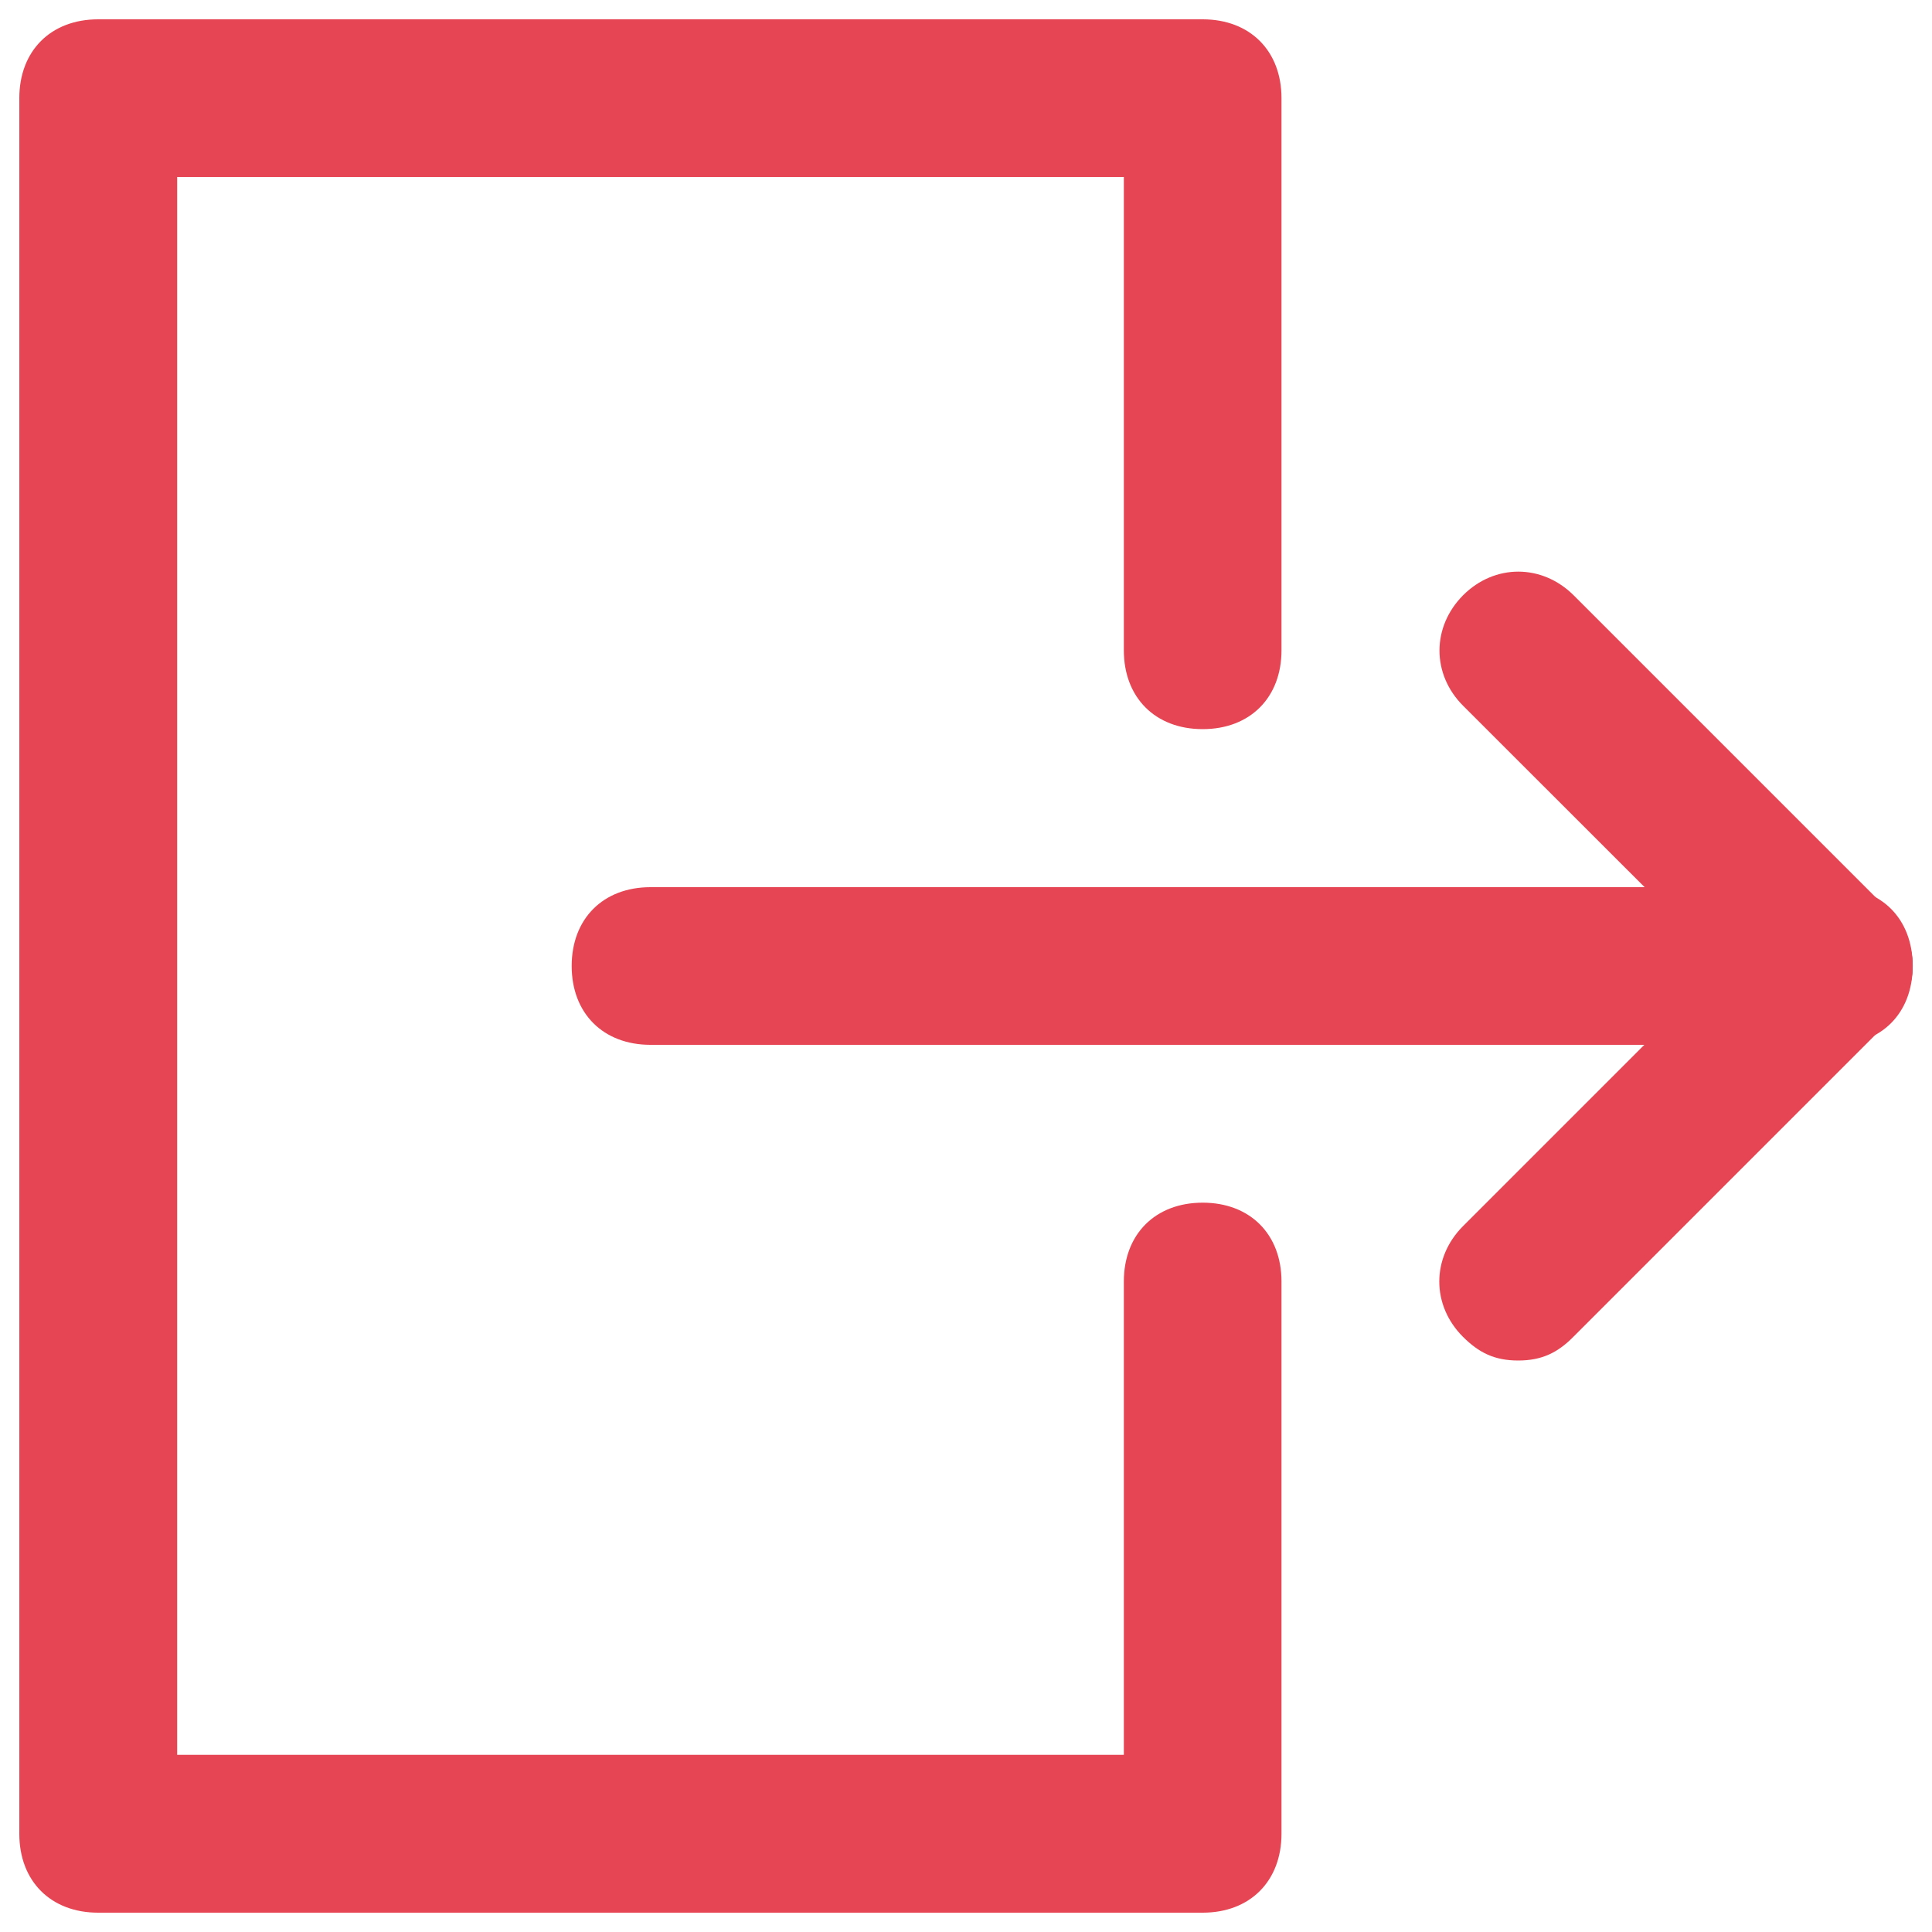
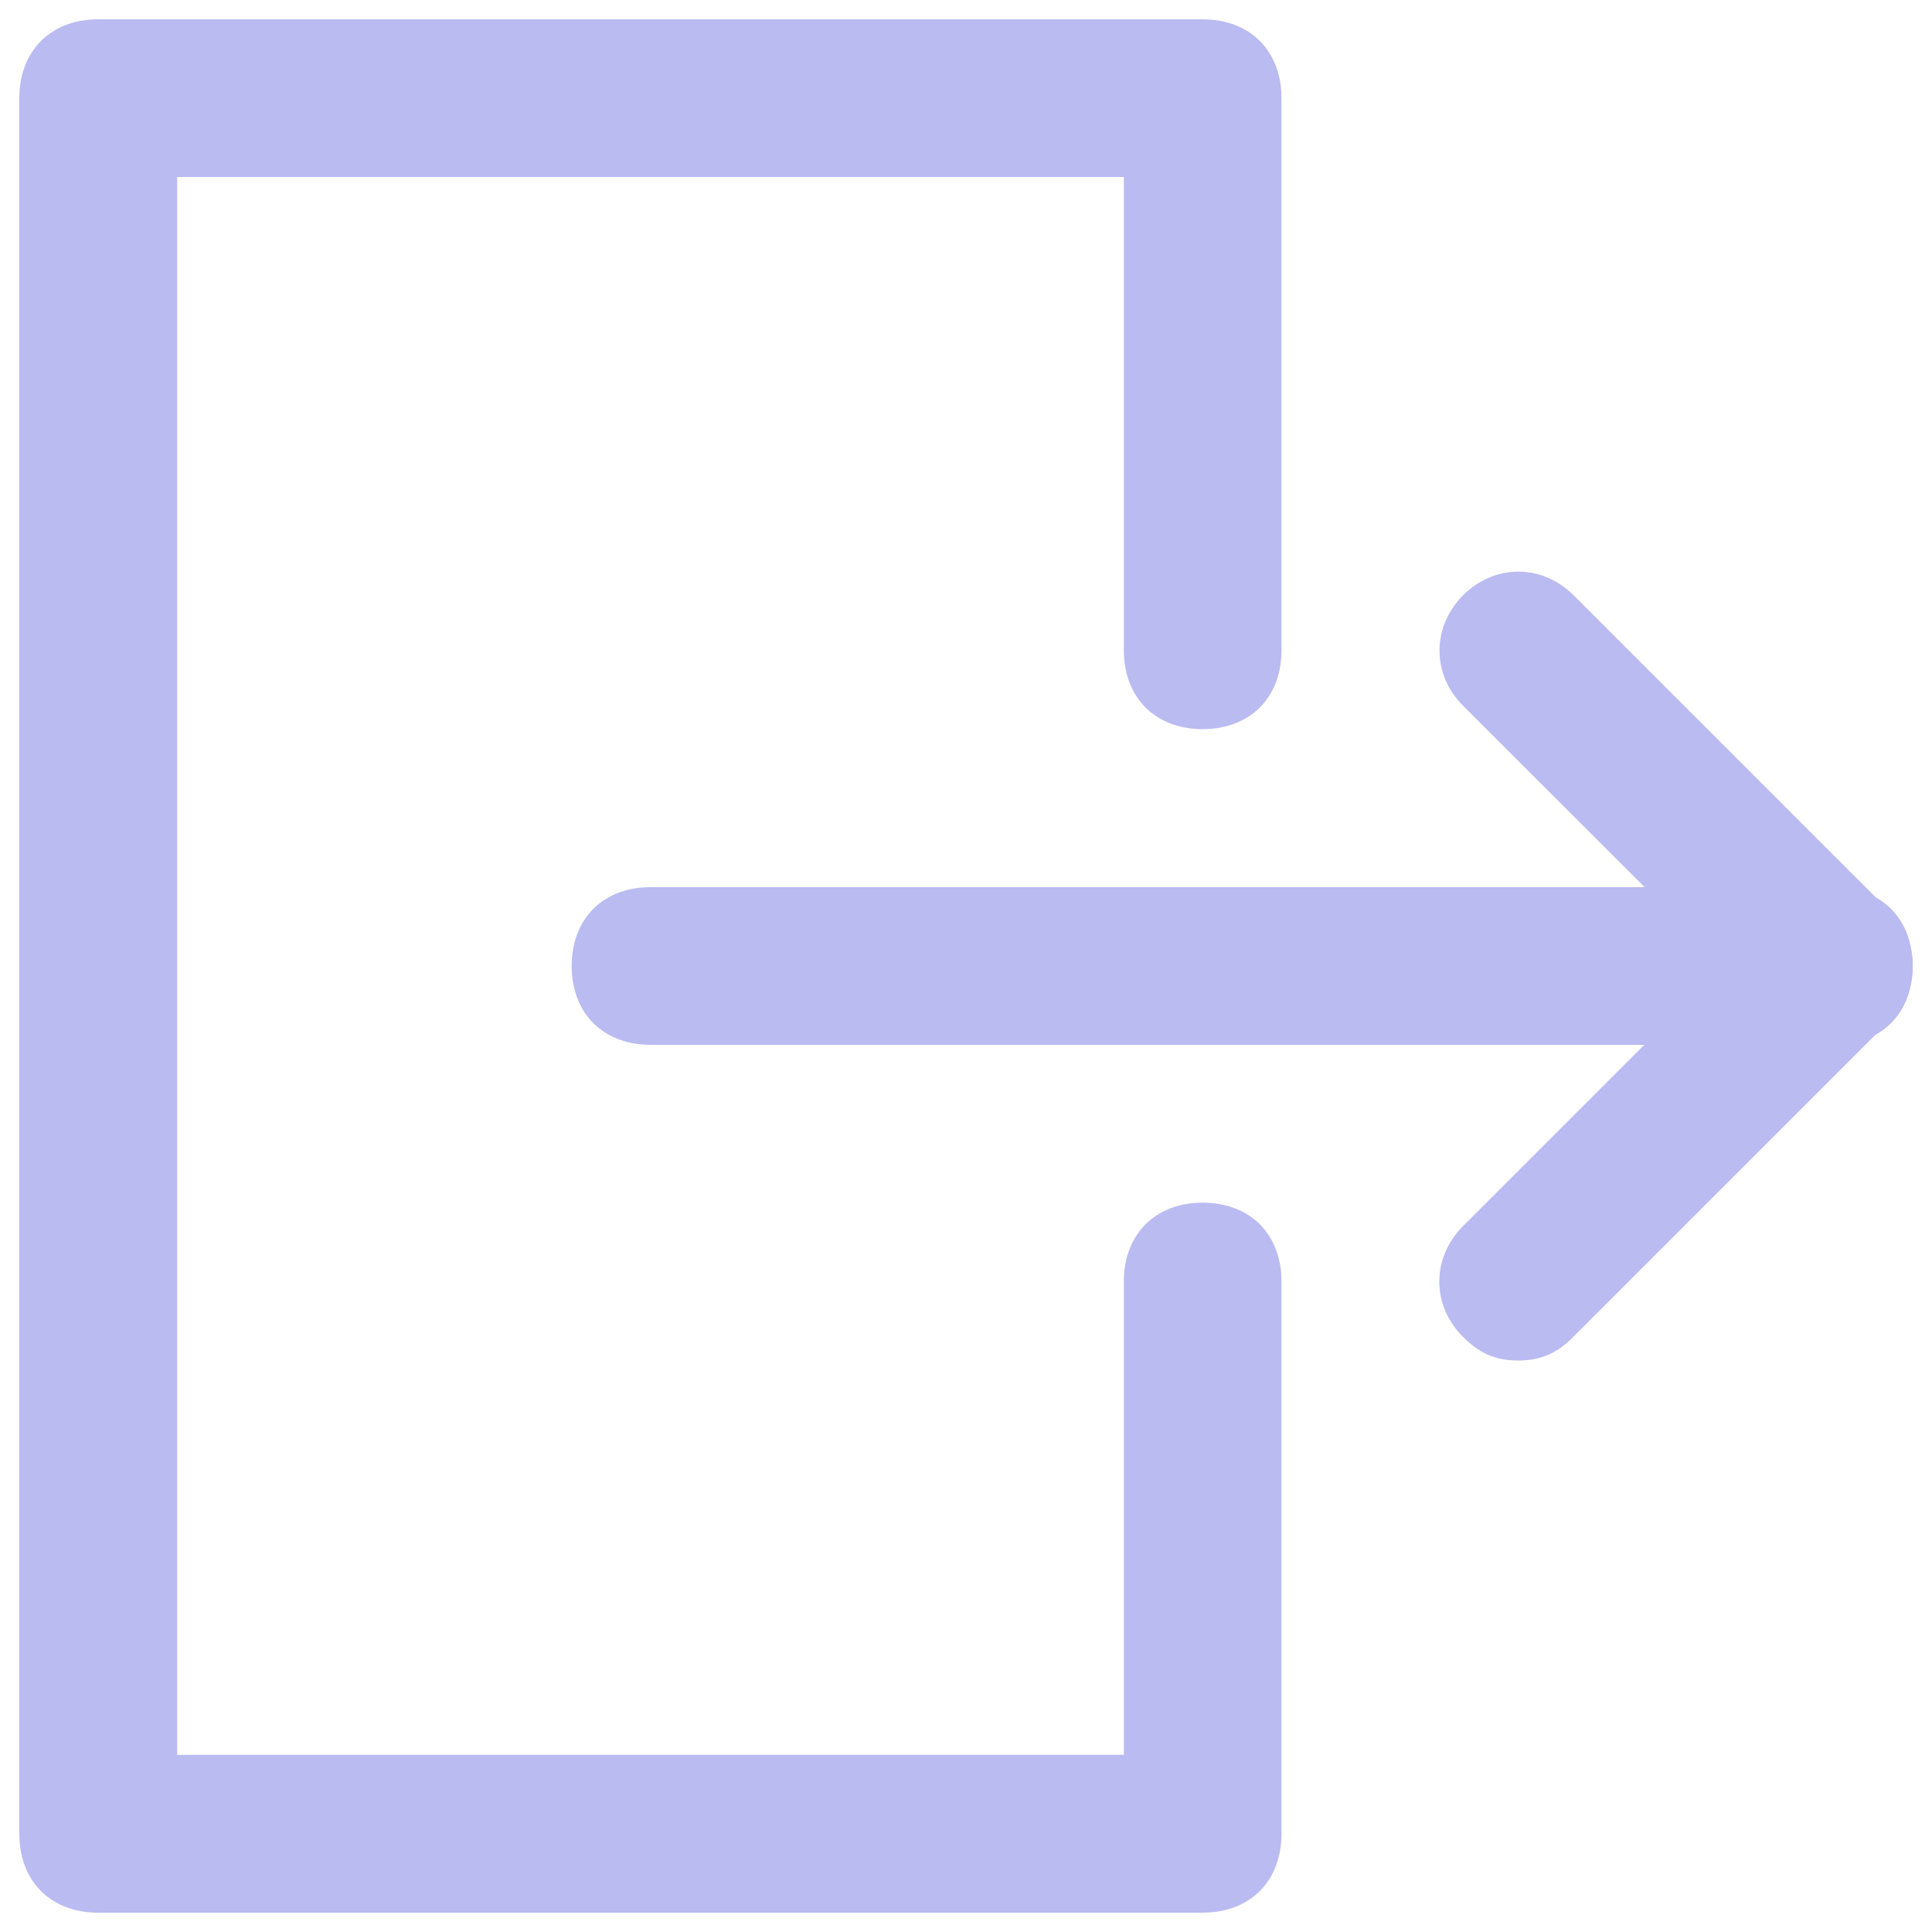
- <svg xmlns="http://www.w3.org/2000/svg" fill="#e64553" version="1.1" x="0px" y="0px" viewBox="0 0 1000 1000" enable-background="new 0 0 1000 1000" xml:space="preserve">
+ <svg xmlns="http://www.w3.org/2000/svg" fill="#babbf1" version="1.1" x="0px" y="0px" viewBox="0 0 1000 1000" enable-background="new 0 0 1000 1000" xml:space="preserve">
  <g>
    <path d="M622.5,990H50.8C26.3,990,10,973.7,10,949.2V50.8C10,26.3,26.3,10,50.8,10h571.7c24.5,0,40.8,16.3,40.8,40.8v285.8c0,24.5-16.3,40.8-40.8,40.8s-40.8-16.3-40.8-40.8v-245h-490v816.7h490v-245c0-24.5,16.3-40.8,40.8-40.8s40.8,16.3,40.8,40.8v285.8C663.3,973.7,647,990,622.5,990z" />
    <path d="M949.2,540.8H336.7c-24.5,0-40.8-16.3-40.8-40.8c0-24.5,16.3-40.8,40.8-40.8h612.5c24.5,0,40.8,16.3,40.8,40.8C990,524.5,973.7,540.8,949.2,540.8z" />
    <path d="M949.2,540.8c-12.3,0-20.4-4.1-28.6-12.3L757.3,365.3c-16.3-16.3-16.3-40.8,0-57.2c16.3-16.3,40.8-16.3,57.2,0l163.3,163.3c16.3,16.3,16.3,40.8,0,57.2C969.6,536.8,961.4,540.8,949.2,540.8z" />
    <path d="M785.8,704.2c-12.3,0-20.4-4.1-28.6-12.3c-16.3-16.3-16.3-40.8,0-57.2l163.3-163.3c16.3-16.3,40.8-16.3,57.2,0c16.3,16.3,16.3,40.8,0,57.2L814.4,691.9C806.3,700.1,798.1,704.2,785.8,704.2z" />
  </g>
</svg>
